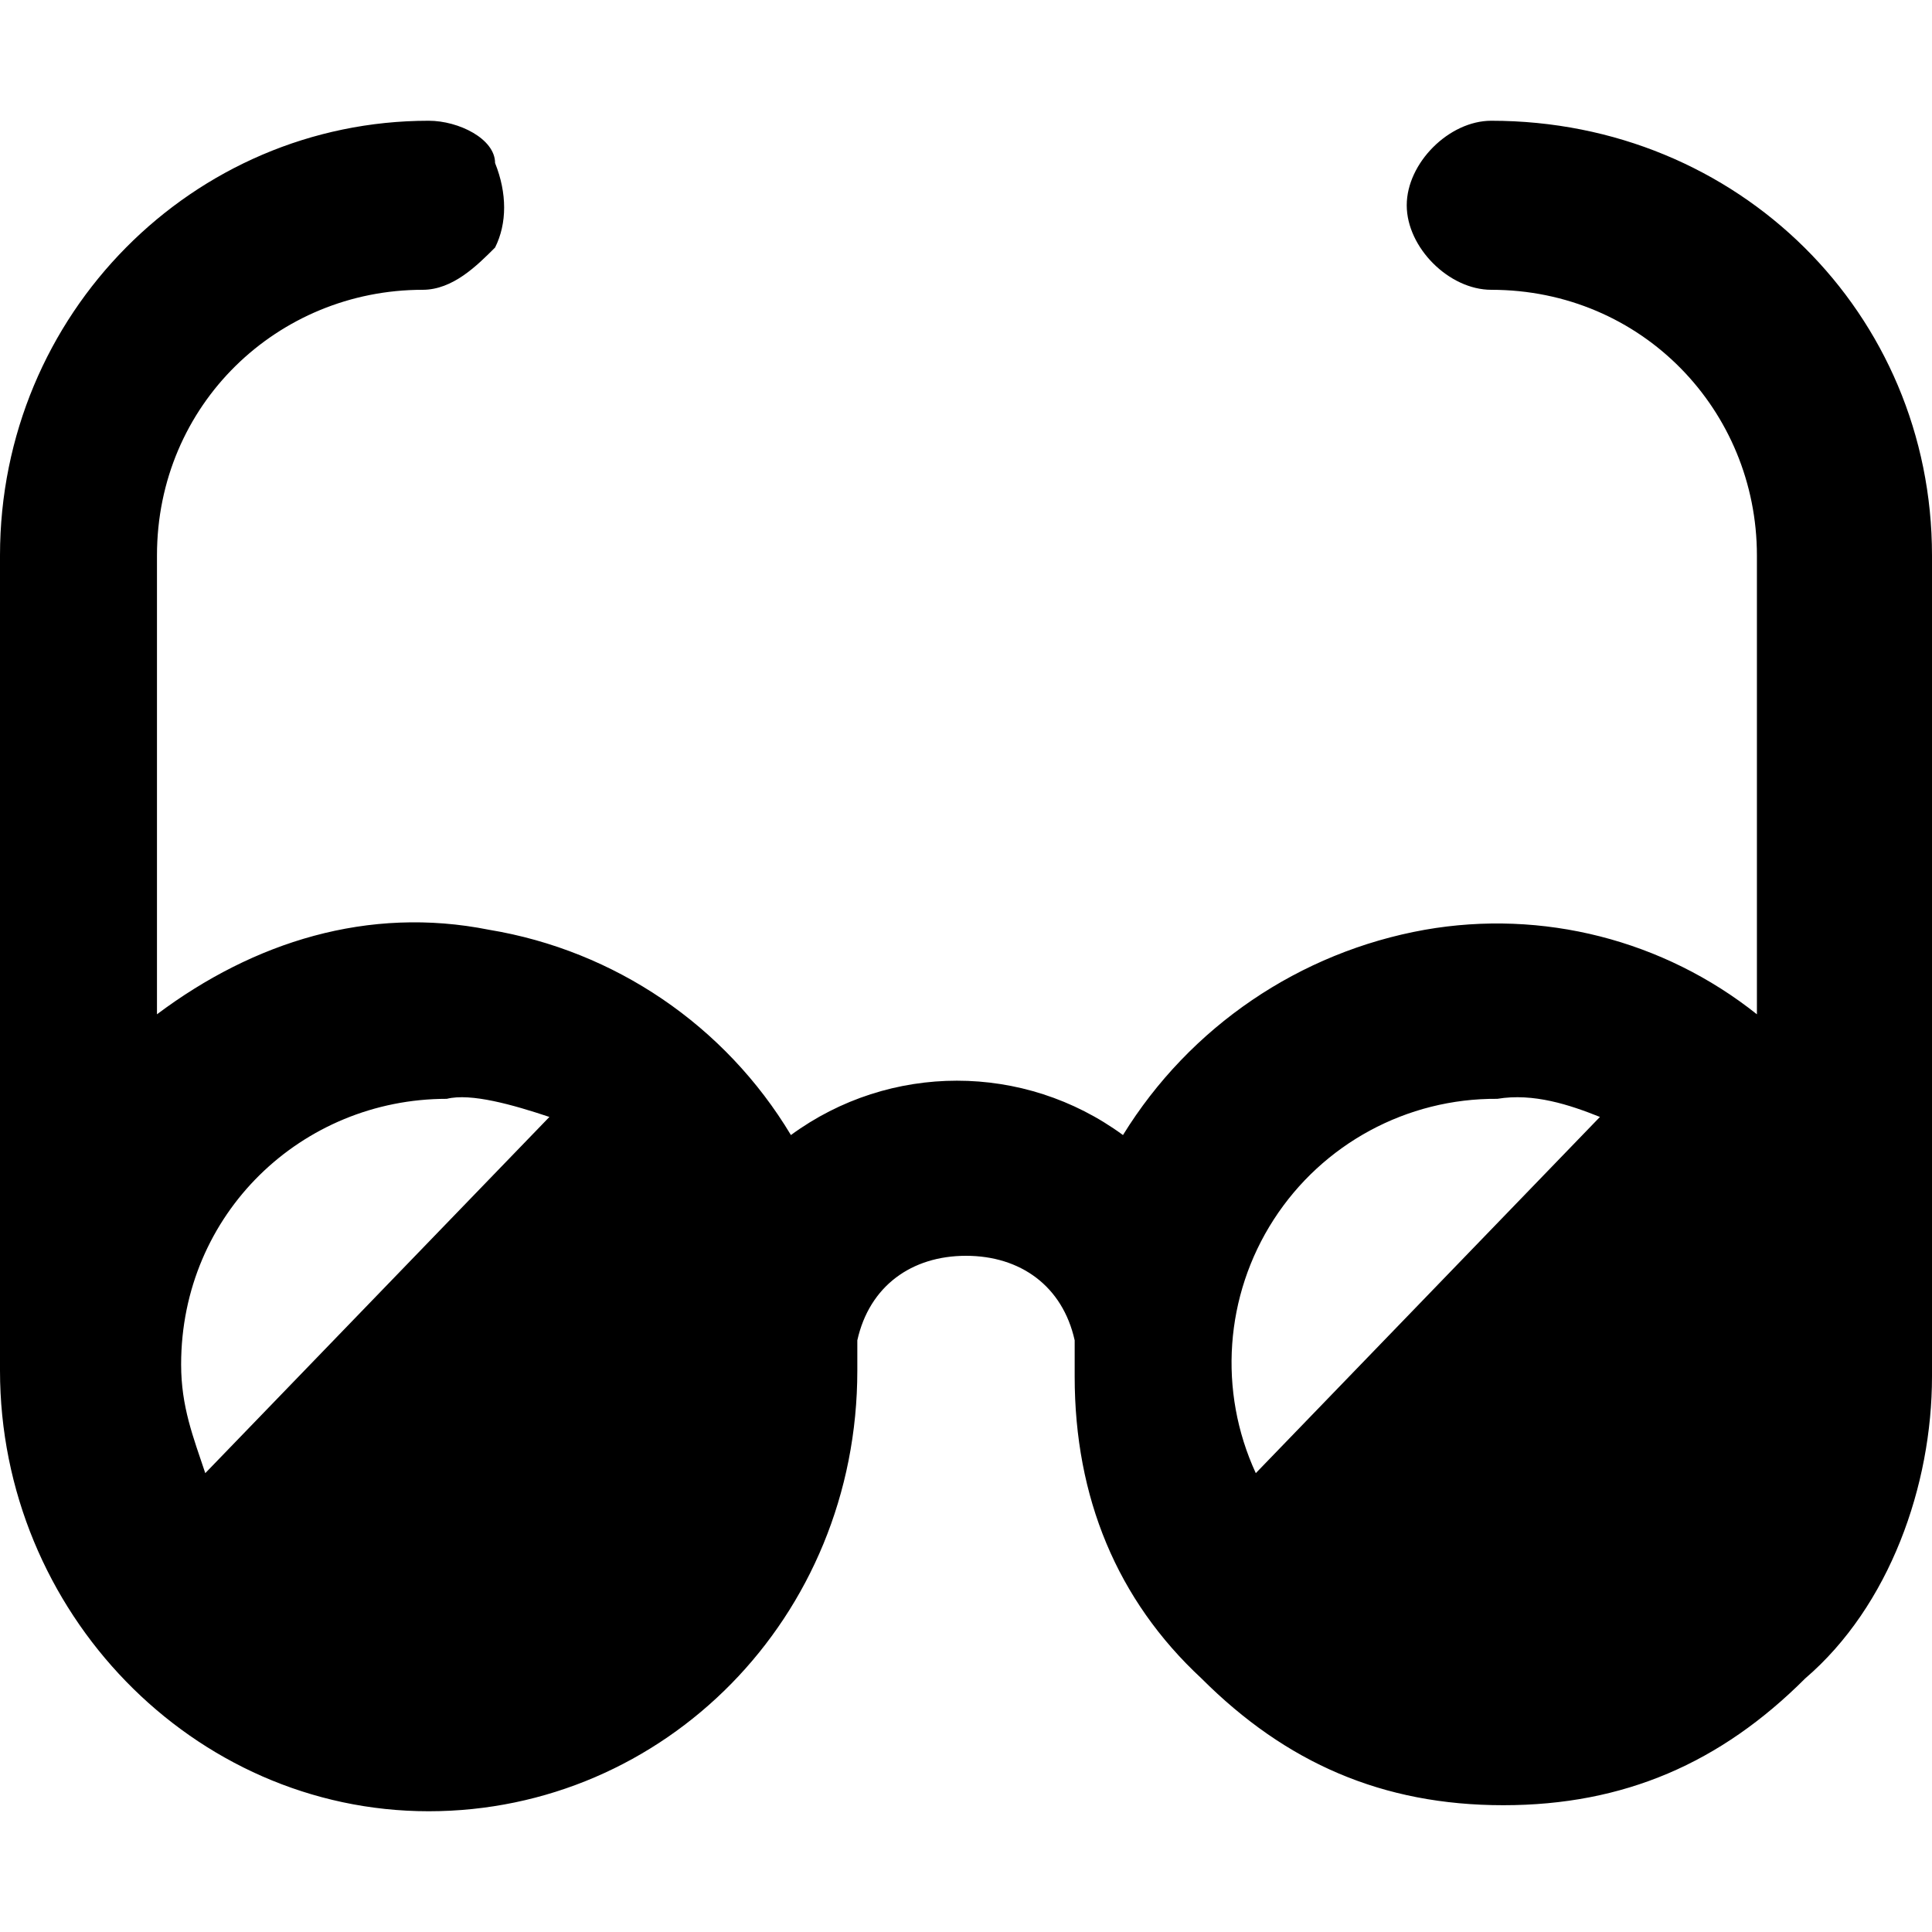
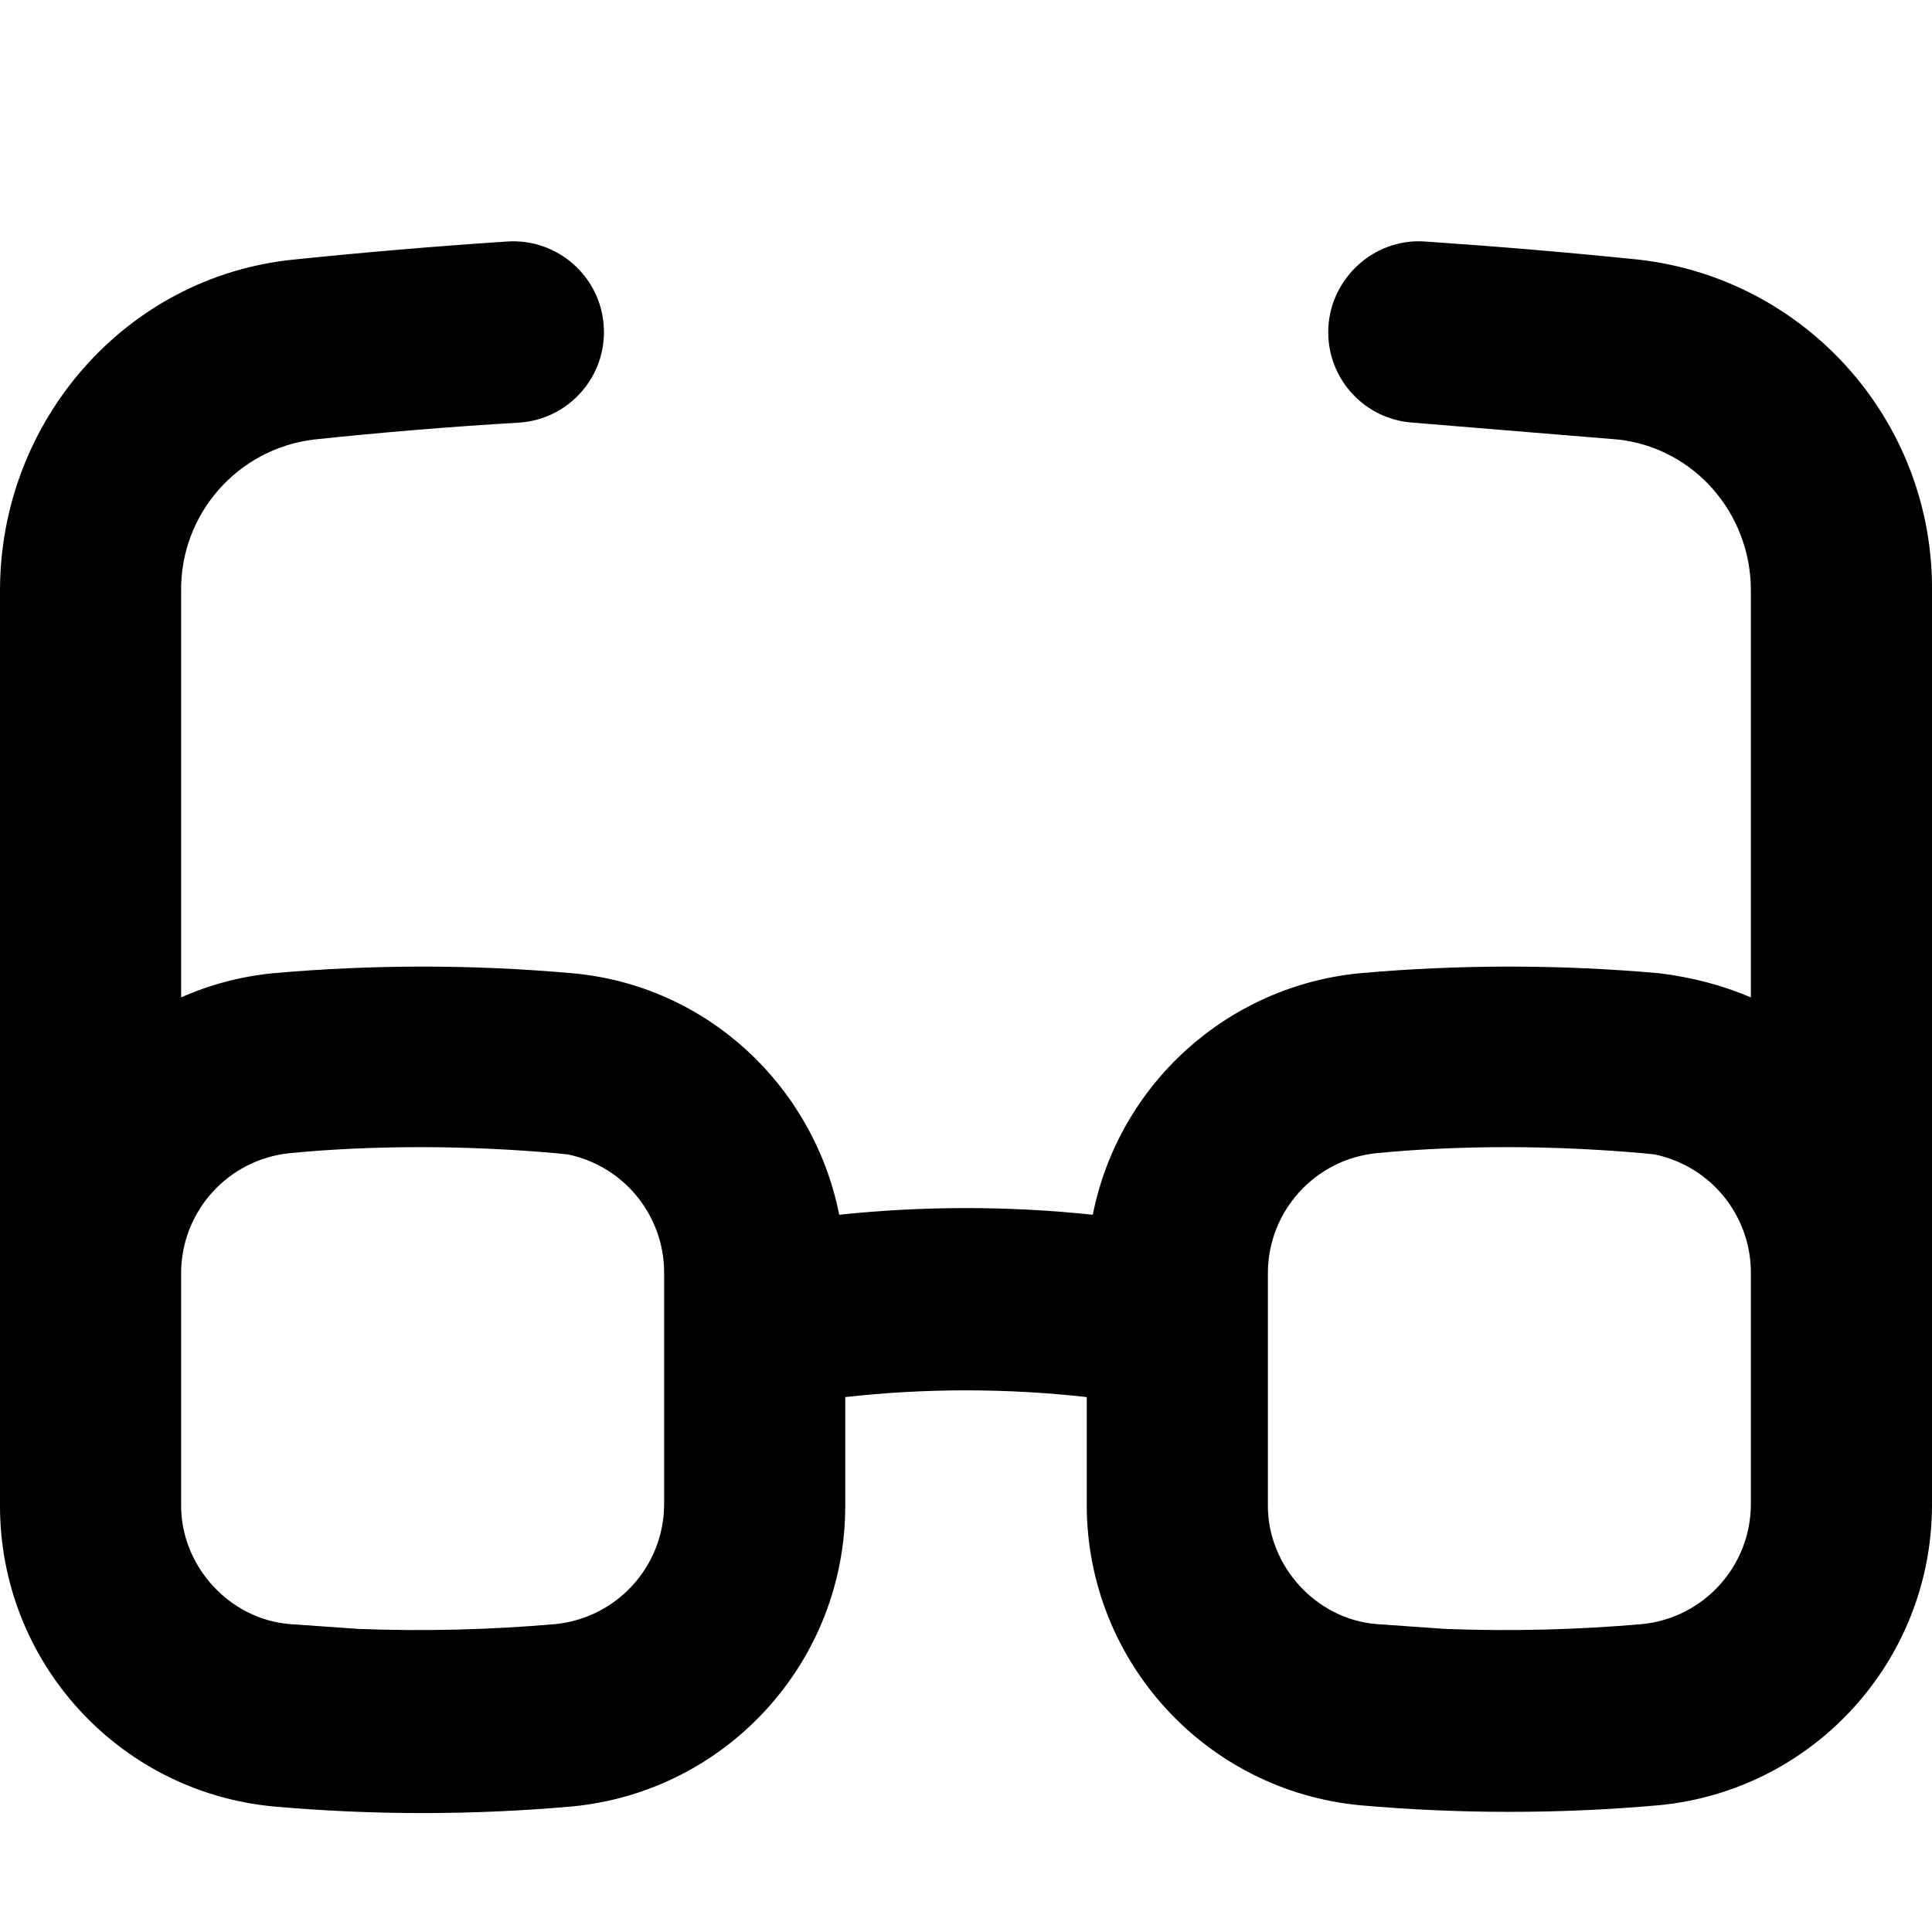
- <svg xmlns="http://www.w3.org/2000/svg" id="chill" viewBox="0 0 32 32">
-   <path d="M9.1 18.5l-5.7 5.9c-.2-.6-.4-1.1-.4-1.8 0-2.5 2-4.4 4.4-4.4.4-.1 1.1.1 1.7.3m17.4 0l-5.7 5.9a4.37 4.37 0 0 1 4-6.2c.6-.1 1.2.1 1.7.3M24.7 2c-.7 0-1.4.7-1.4 1.4s.7 1.4 1.4 1.4c2.5 0 4.4 2 4.4 4.4v7.6a6.91 6.91 0 0 0-5.5-1.4 7.4 7.4 0 0 0-5 3.4 4.65 4.65 0 0 0-5.5 0 7.2 7.2 0 0 0-5-3.4c-2-.4-3.9.2-5.5 1.4V9.2c0-2.5 2-4.4 4.4-4.4.5 0 .9-.4 1.2-.7.2-.4.2-.9 0-1.4 0-.4-.6-.7-1.1-.7C3.2 2 0 5.2 0 9.2v13.5c0 4 3.2 7.3 7.1 7.3 3.9 0 7.1-3.2 7.1-7.3v-.5c.2-.9.9-1.4 1.8-1.4s1.6.5 1.8 1.4V22.8c0 2 .7 3.7 2.1 5 1.4 1.4 3 2.1 5 2.1s3.6-.7 5-2.1c1.4-1.2 2.1-3.2 2.1-5V9.2c0-4-3.2-7.2-7.3-7.2" />
+ <svg xmlns="http://www.w3.org/2000/svg" id="chill" viewBox="0 0 16 16">
+   <path fill-rule="evenodd" d="M11.8 2q.89.06 1.77.15A2.74 2.74 0 0 1 16 4.9v7.57a2.5 2.5 0 0 1-2.26 2.48 14 14 0 0 1-2.48 0A2.5 2.5 0 0 1 9 12.48v-.91a9 9 0 0 0-2 0v.9a2.5 2.5 0 0 1-2.26 2.49 14 14 0 0 1-2.48 0A2.5 2.5 0 0 1 0 12.47V4.89c0-1.4 1.04-2.6 2.43-2.74Q3.3 2.06 4.2 2a.75.75 0 1 1 .1 1.5q-.85.05-1.7.14A1.25 1.25 0 0 0 1.5 4.9v3.36q.36-.16.76-.2a14 14 0 0 1 2.48 0c1.12.1 2 .94 2.21 2a10 10 0 0 1 2.1 0 2.5 2.5 0 0 1 2.21-2 14 14 0 0 1 2.48 0q.41.05.76.2V4.89c0-.64-.47-1.18-1.1-1.25l-1.7-.14a.75.75 0 0 1-.7-.75c0-.43.37-.78.8-.75M3.5 9.5q-.59 0-1.1.05a1 1 0 0 0-.9.99v1.93c0 .5.4.94.9.98l.57.04a13 13 0 0 0 1.63-.04 1 1 0 0 0 .9-.99v-1.93a1 1 0 0 0-.8-.97l-.1-.01a13 13 0 0 0-1.1-.05m9 0q-.59 0-1.1.05a1 1 0 0 0-.9.99v1.93c0 .5.4.94.9.98l.57.04a13 13 0 0 0 1.63-.04 1 1 0 0 0 .9-.99v-1.93a1 1 0 0 0-.8-.97l-.1-.01a13 13 0 0 0-1.1-.05" clip-rule="evenodd" />
</svg>
